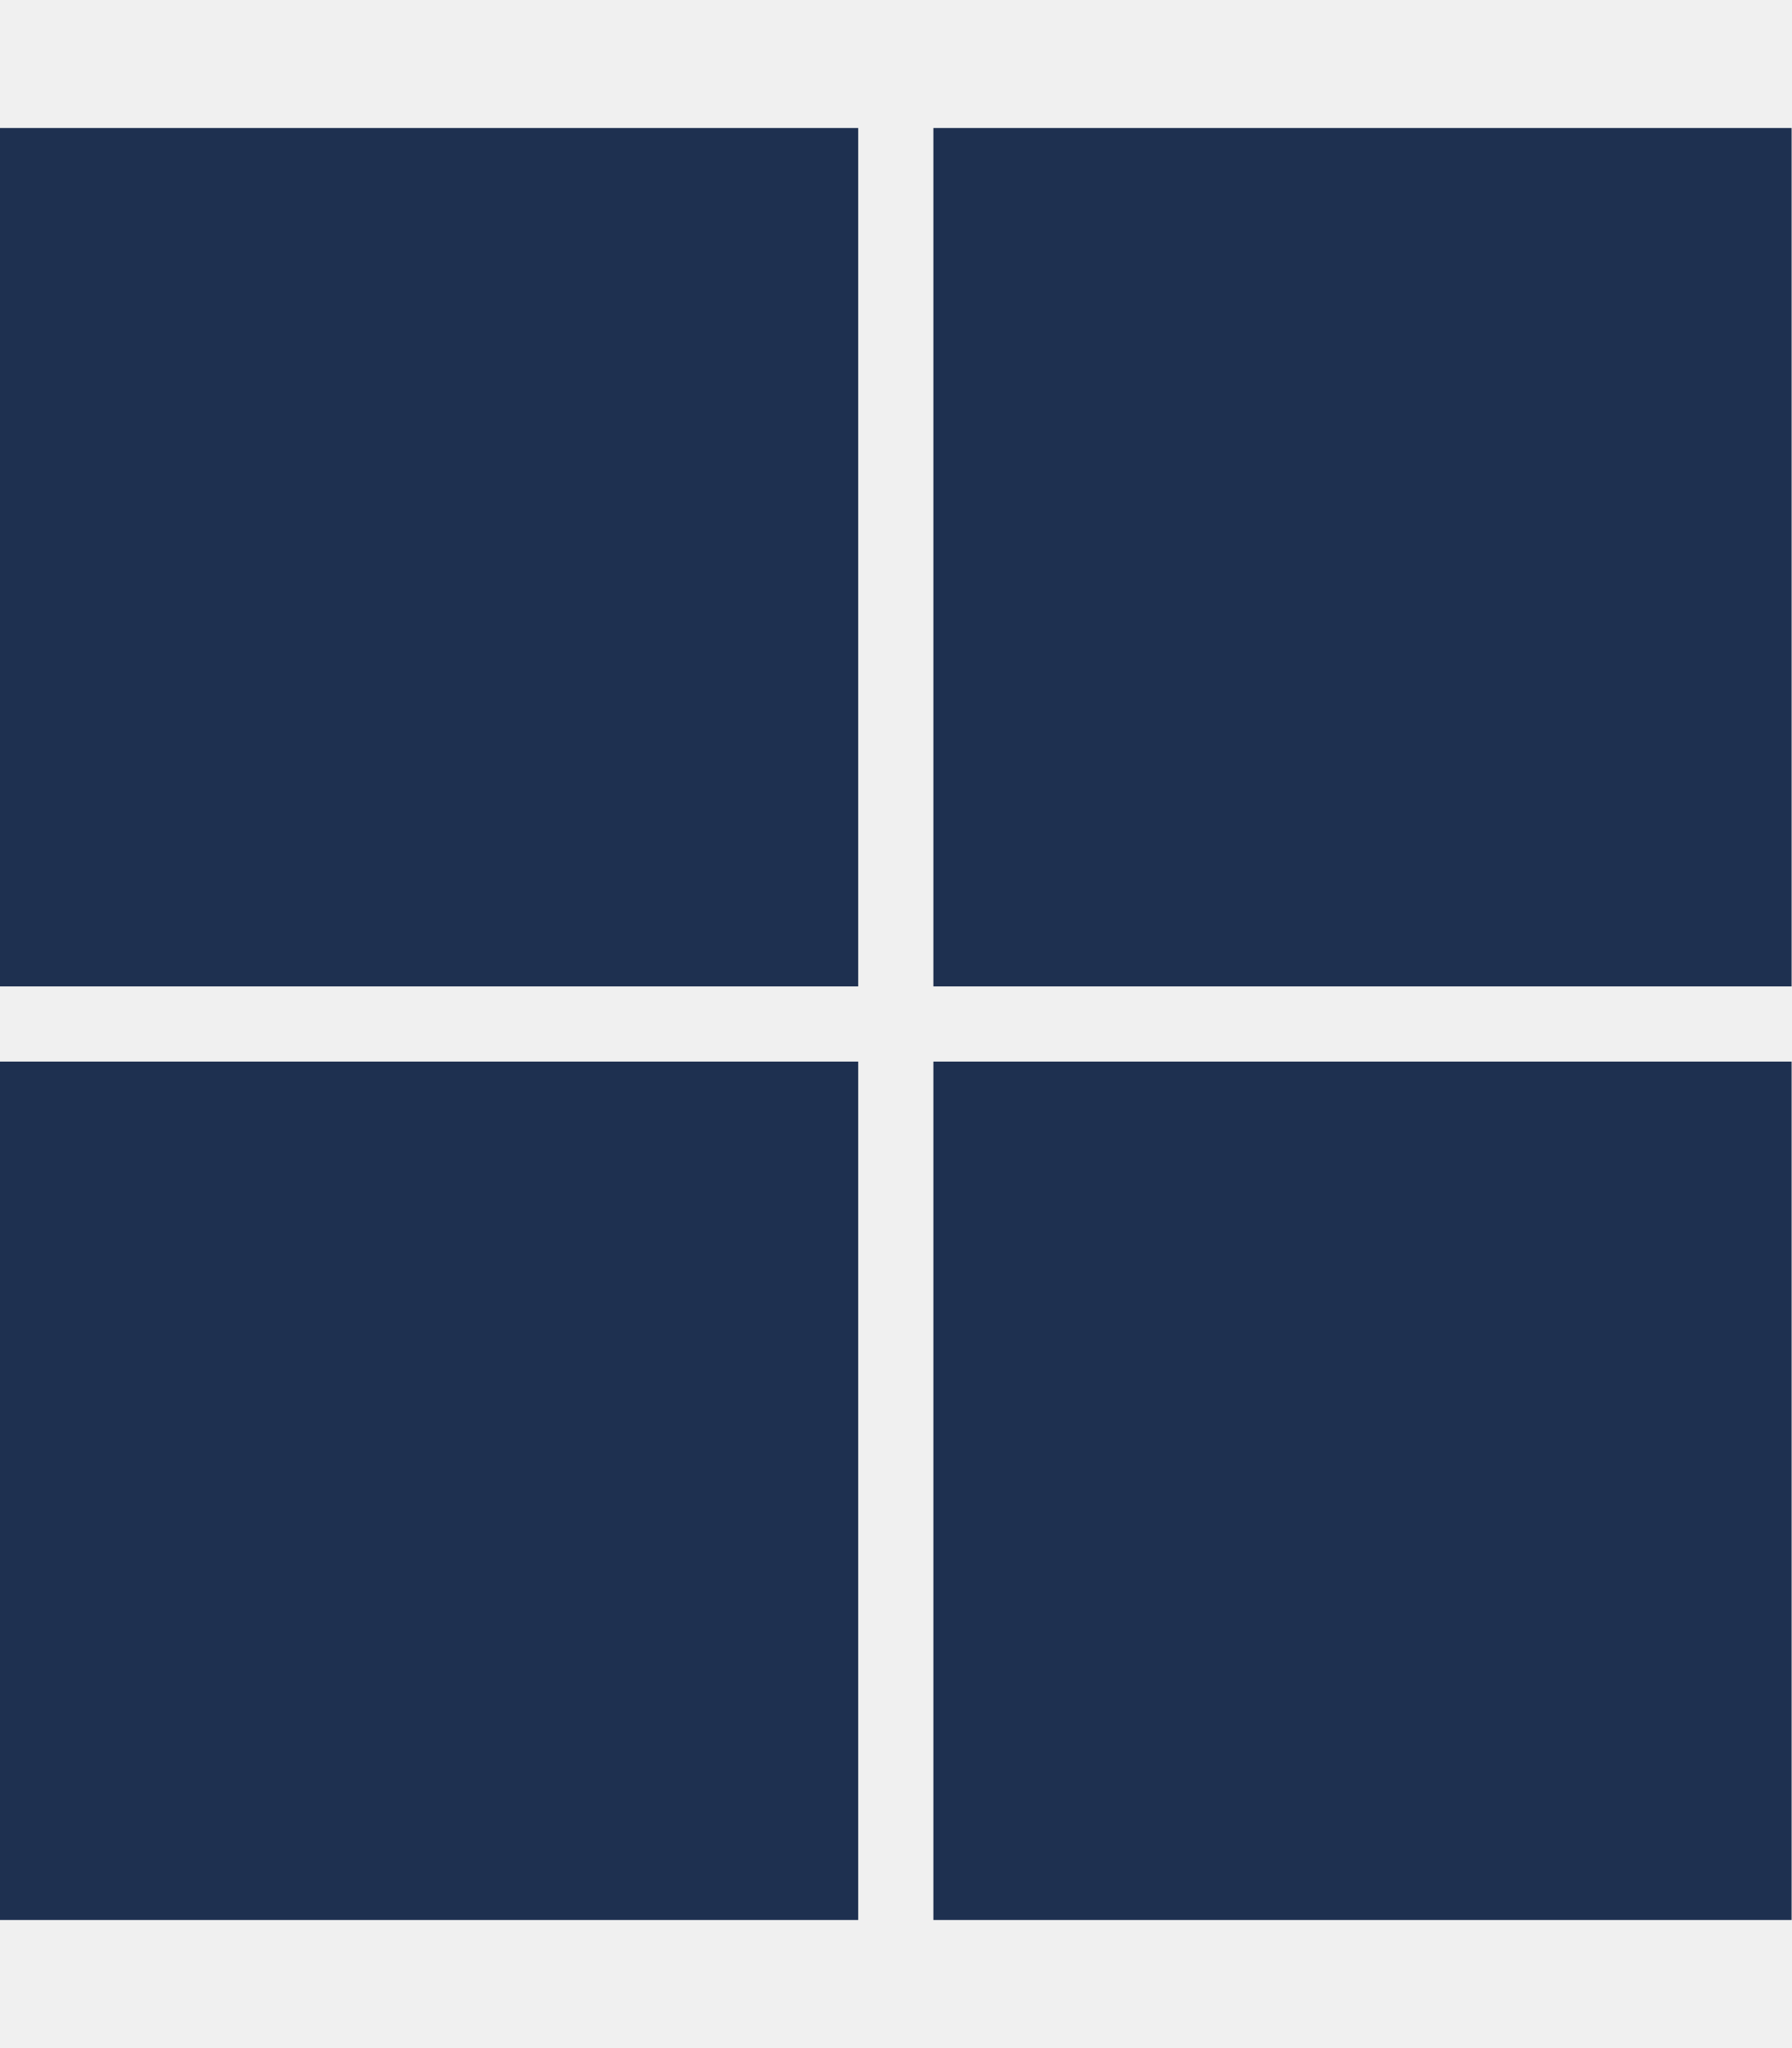
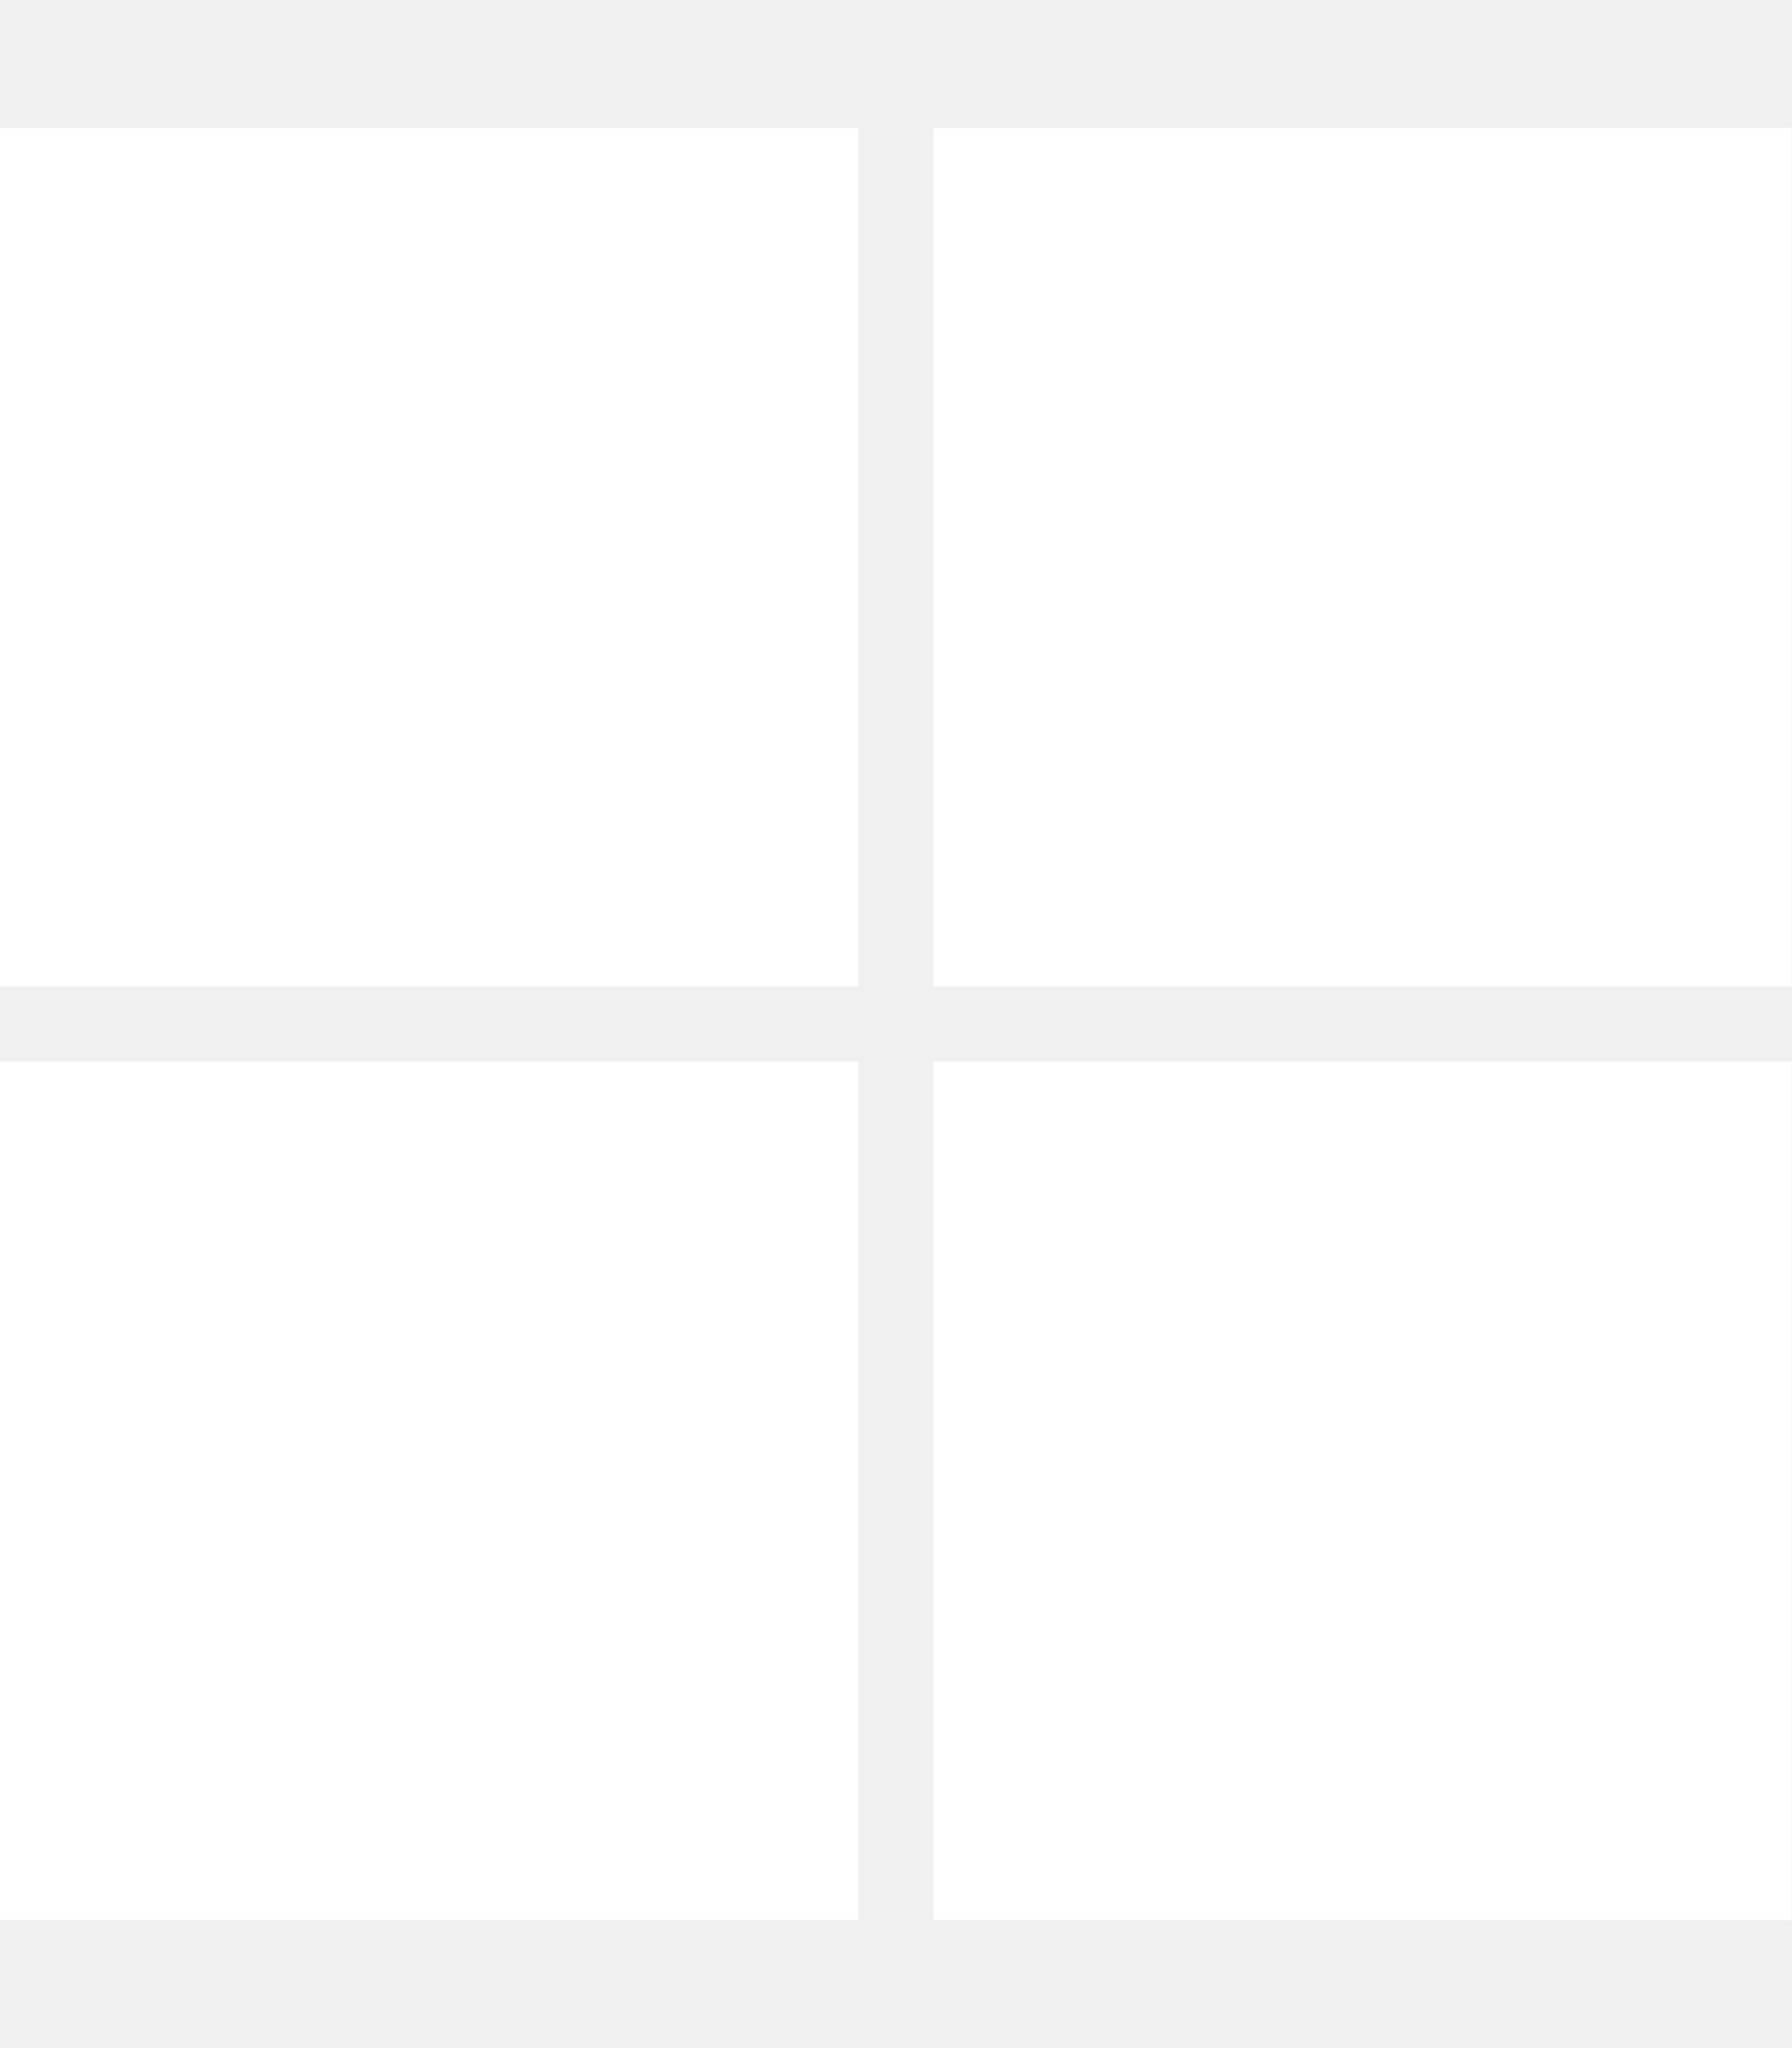
<svg xmlns="http://www.w3.org/2000/svg" height="16" width="14" viewBox="0 0 448 512">
-   <path opacity="1" fill="#1E3050" d="M0 32h214.6v214.6H0V32zm233.4 0H448v214.6H233.4V32zM0 265.4h214.6V480H0V265.4zm233.4 0H448V480H233.4V265.4z" />
+   <path opacity="1" fill="#FFFFFF" d="M0 32h214.6v214.6H0V32zm233.4 0H448v214.6H233.4V32zM0 265.4h214.6V480H0V265.4zm233.4 0H448V480H233.4V265.4z" />
</svg>
